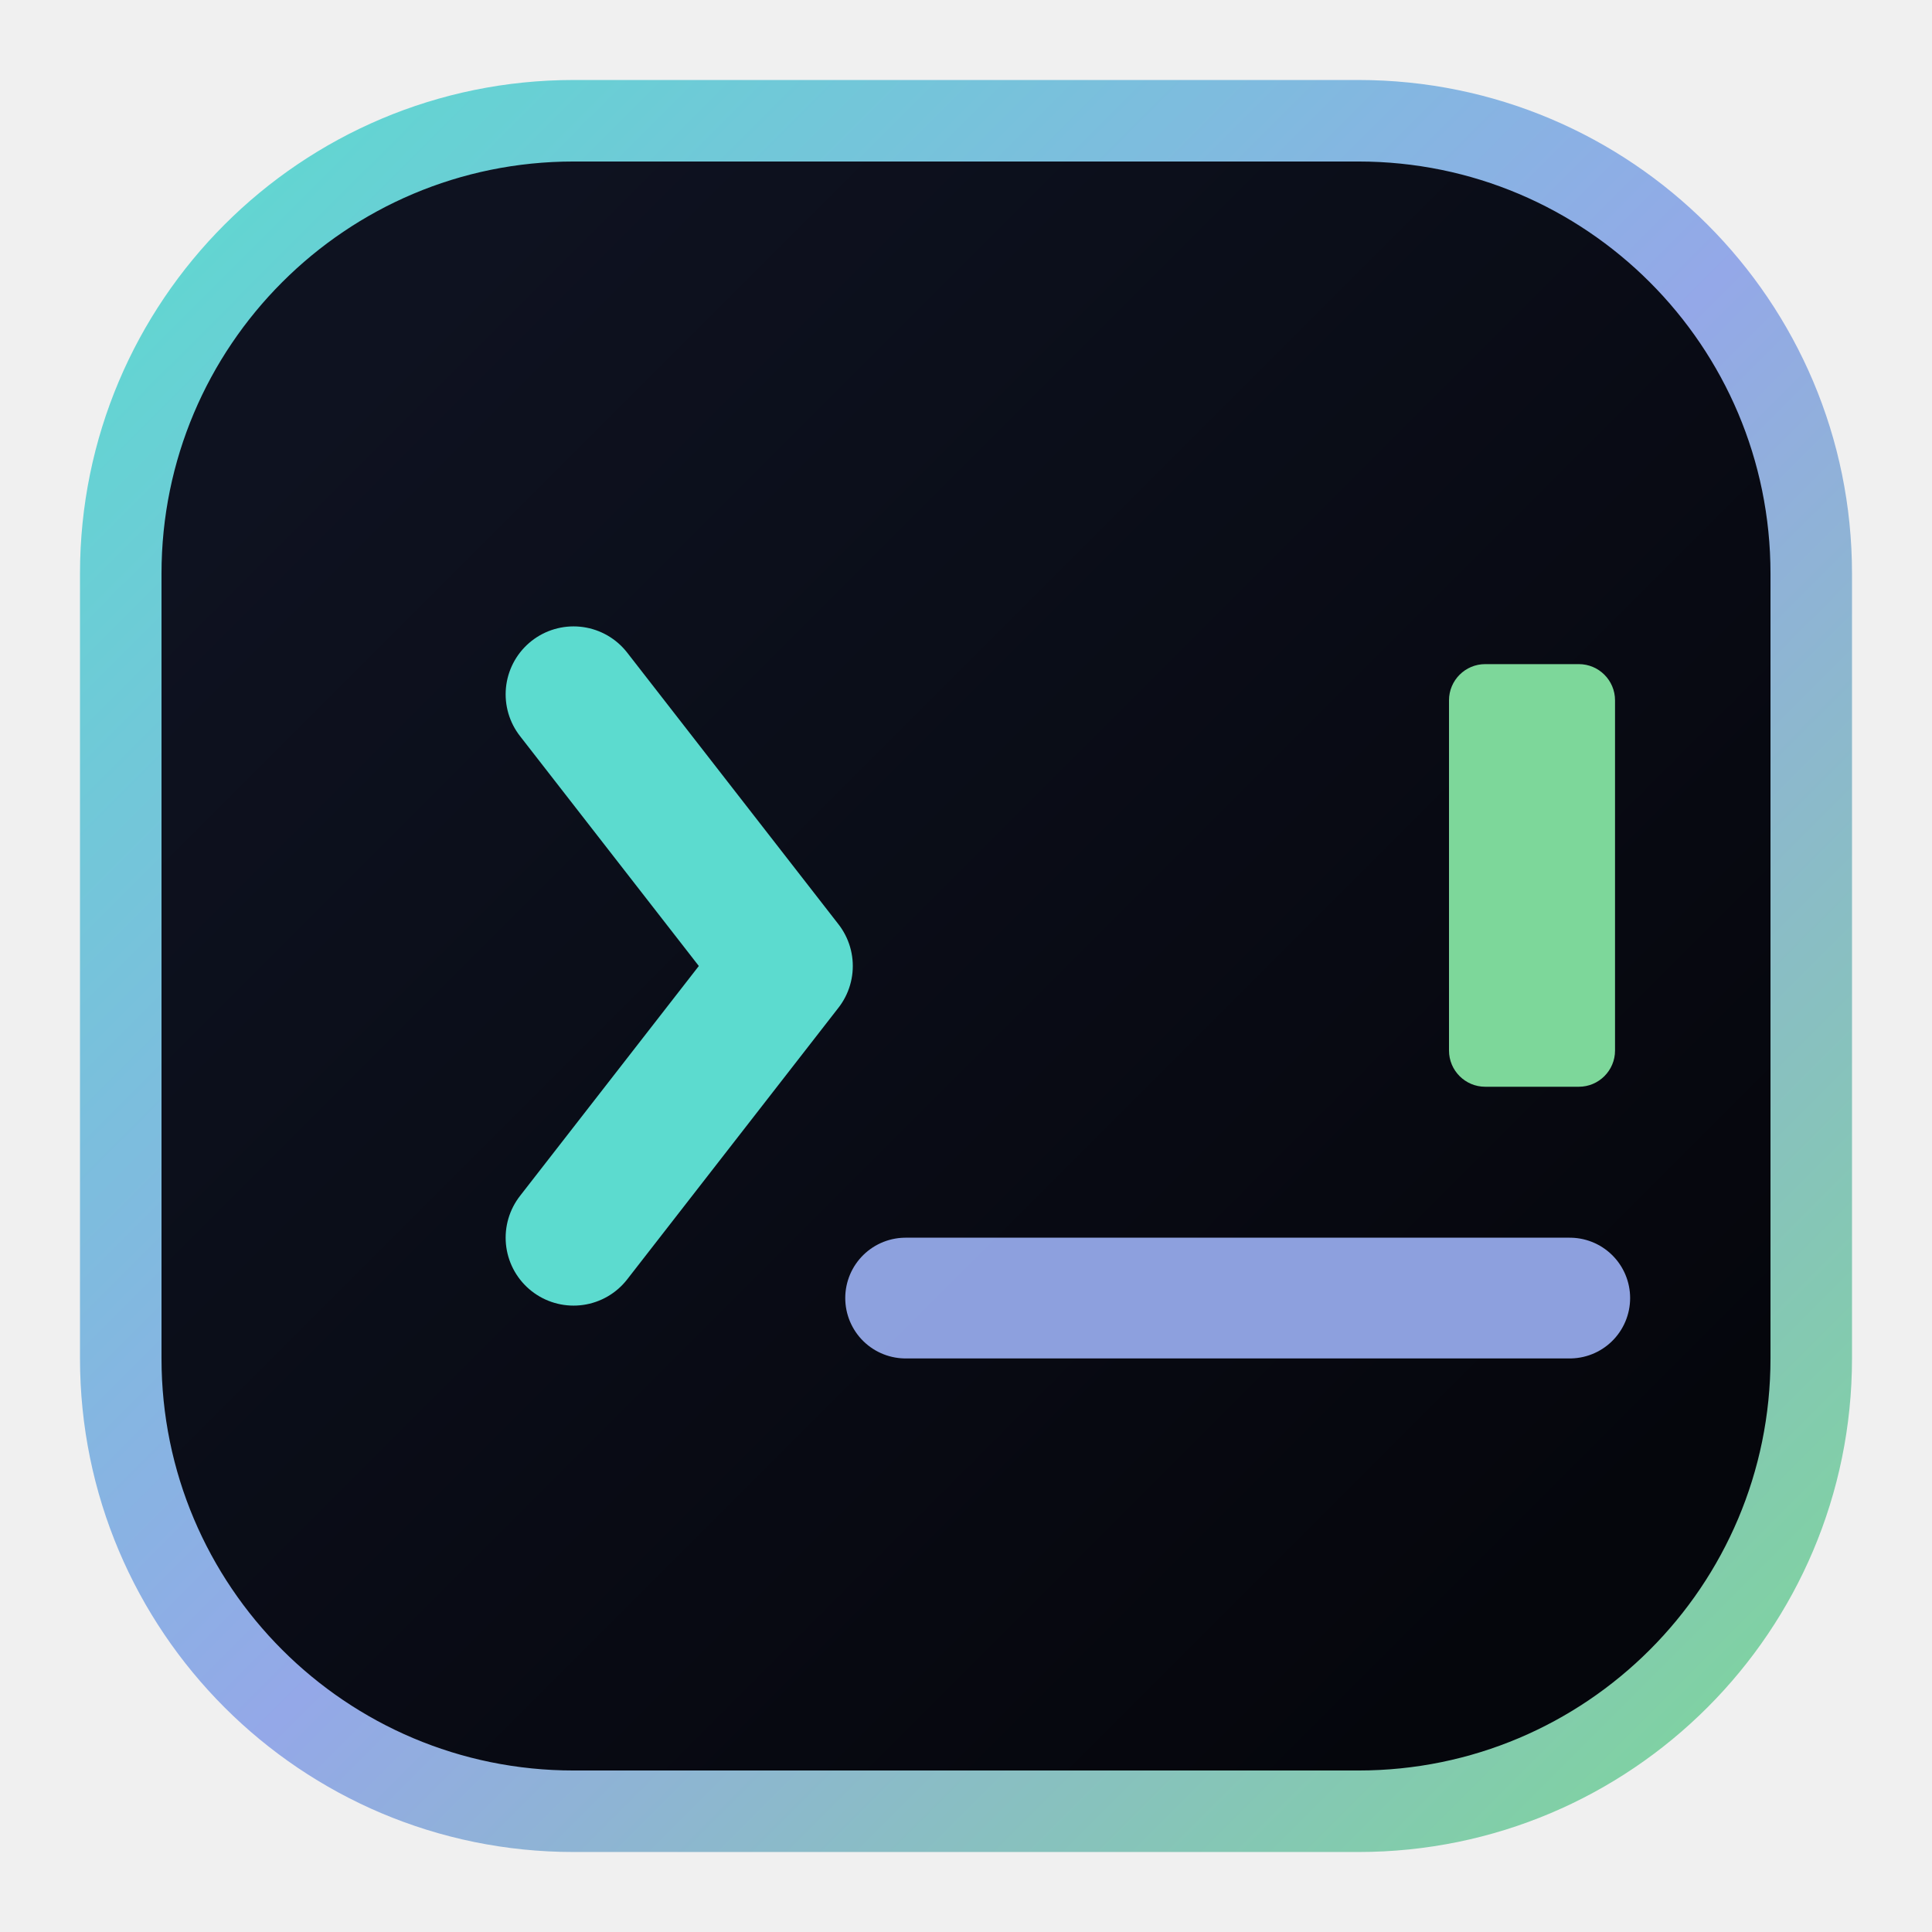
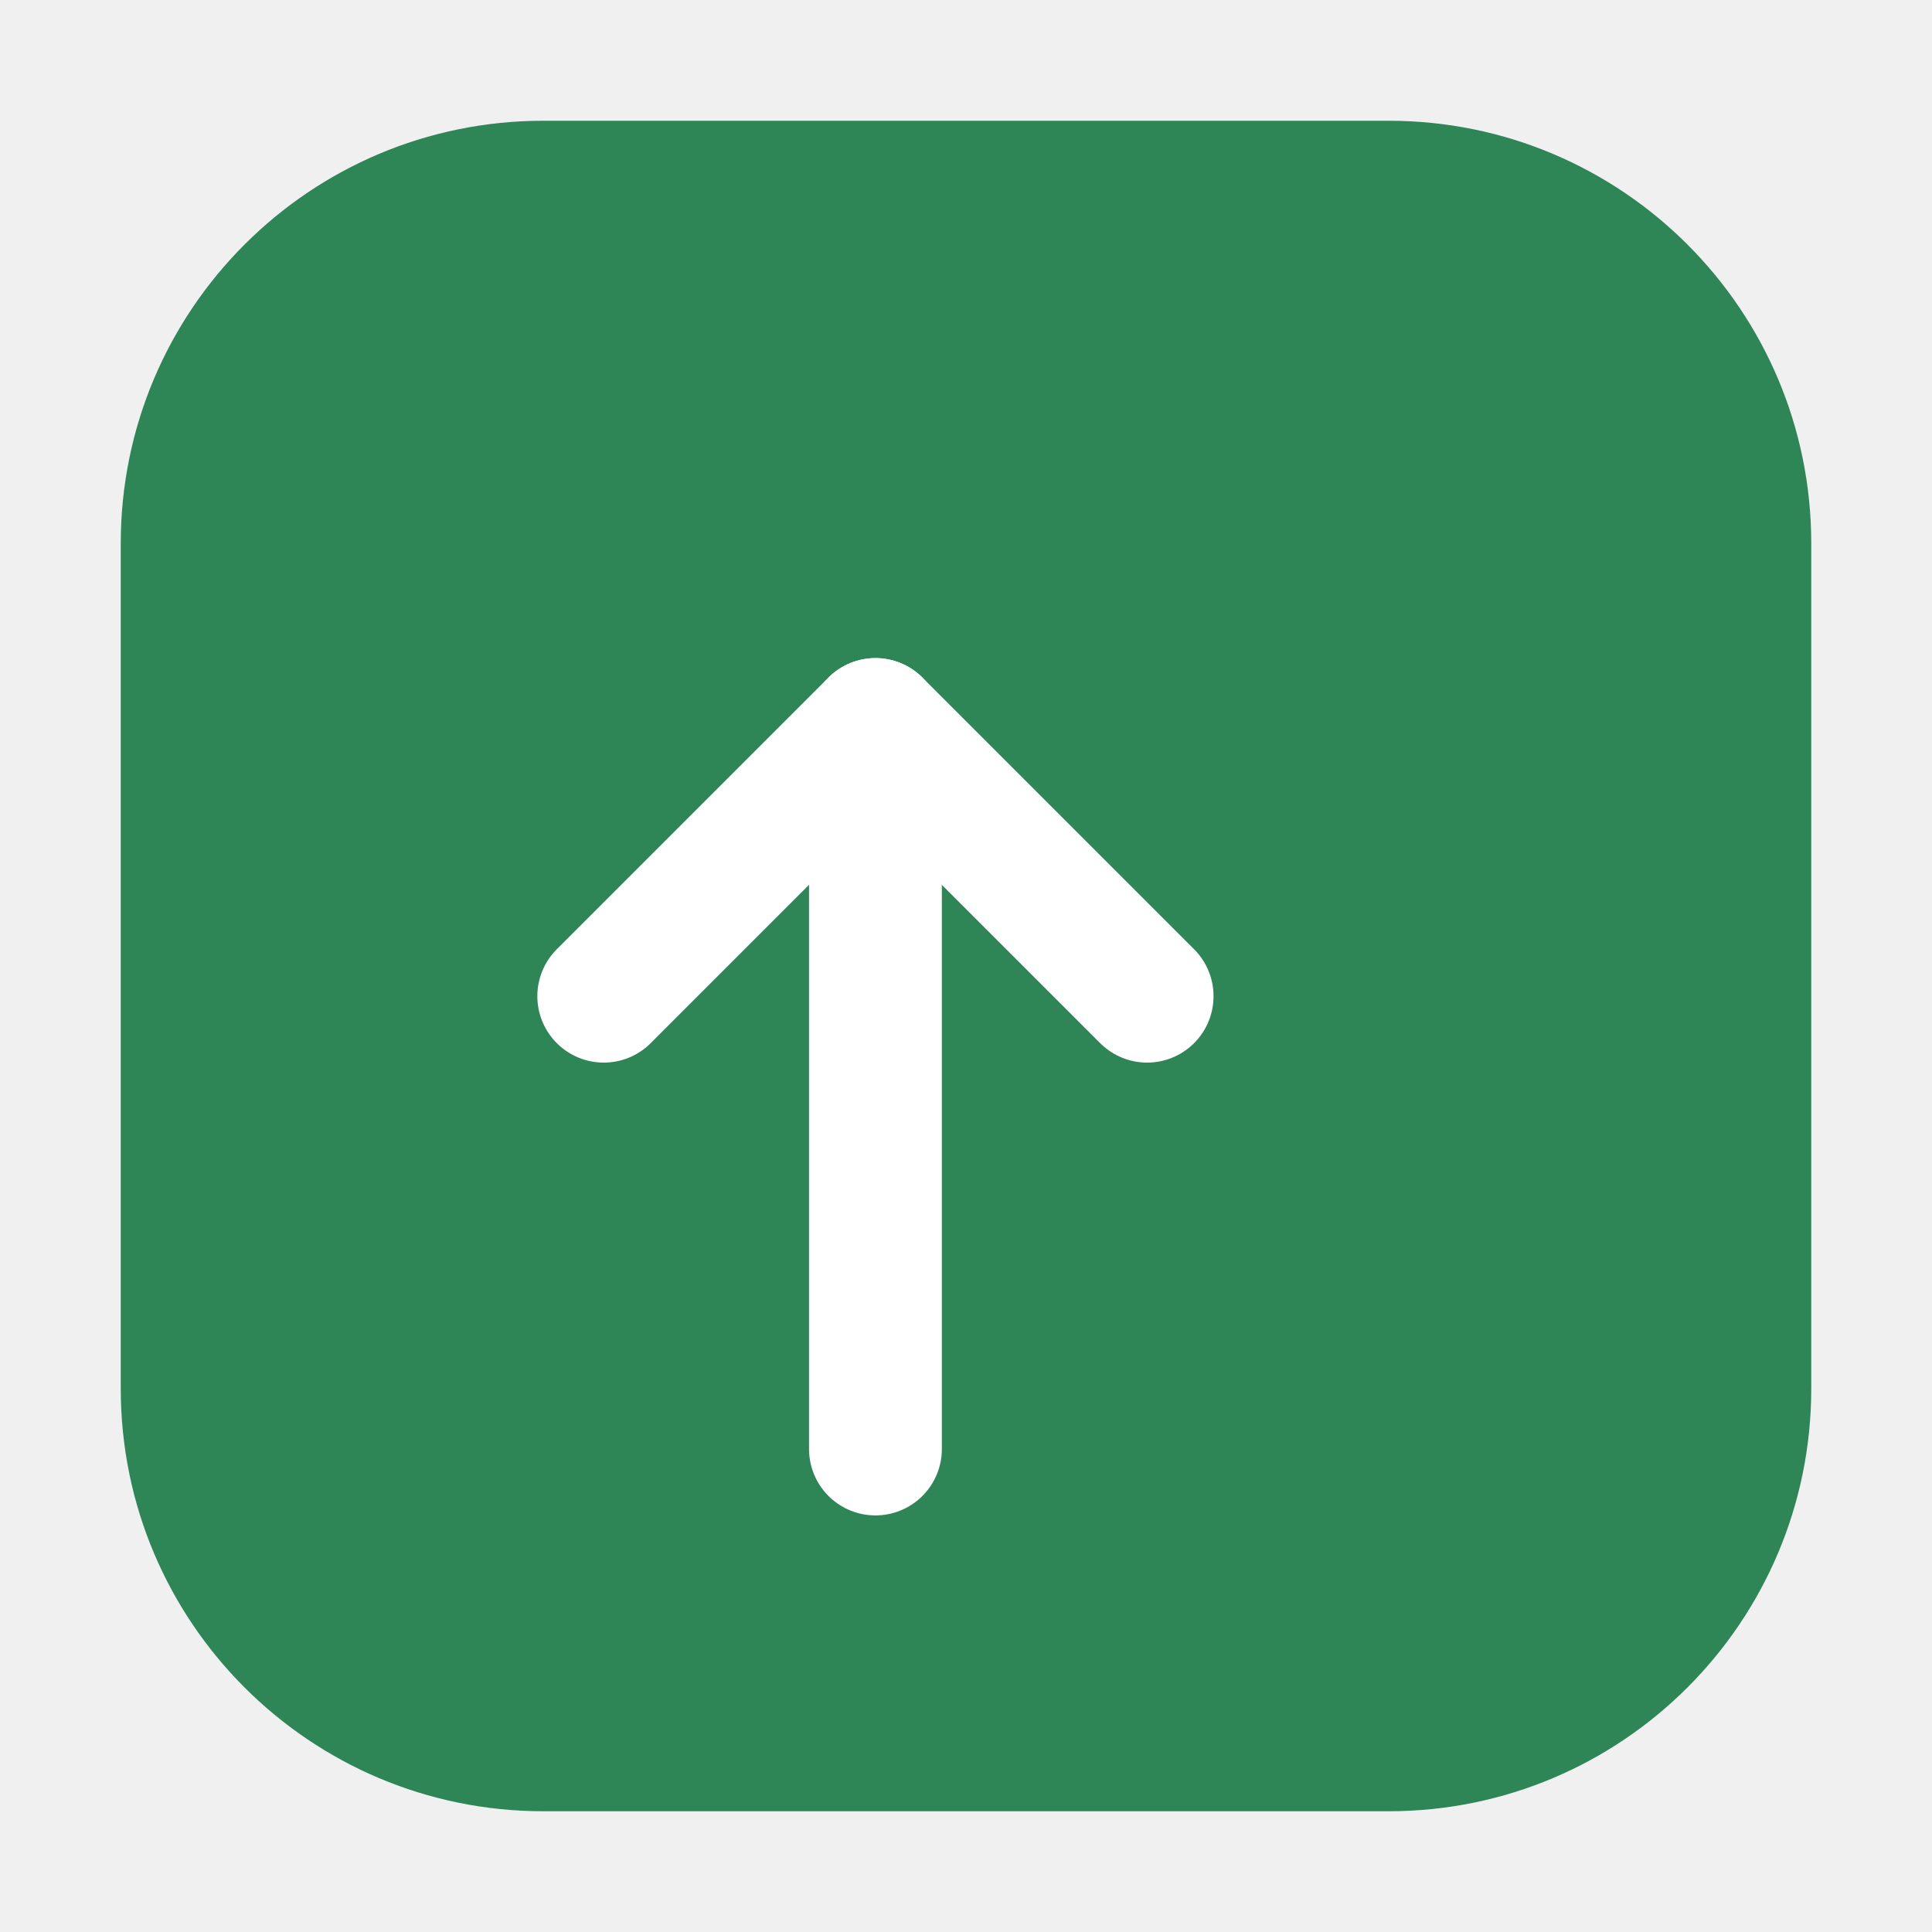
<svg xmlns="http://www.w3.org/2000/svg" viewBox="0 0 32 32" role="img" aria-label="SUMSEC">
-   <defs>
-     <linearGradient id="sumsec-fav-frame" x1="2" y1="2" x2="30" y2="30" gradientUnits="userSpaceOnUse">
-       <stop offset="0%" stop-color="#5cdbcf">
-         <animate attributeName="stop-color" values="#5cdbcf;#94a8e8;#7dd79a;#5cdbcf" dur="5s" repeatCount="indefinite" />
-       </stop>
-       <stop offset="52%" stop-color="#94a8e8">
-         <animate attributeName="stop-color" values="#94a8e8;#7dd79a;#5cdbcf;#94a8e8" dur="5s" repeatCount="indefinite" />
-       </stop>
-       <stop offset="100%" stop-color="#7dd79a">
-         <animate attributeName="stop-color" values="#7dd79a;#5cdbcf;#94a8e8;#7dd79a" dur="5s" repeatCount="indefinite" />
-       </stop>
-     </linearGradient>
-     <linearGradient id="sumsec-fav-fill" x1="6" y1="6" x2="26" y2="26" gradientUnits="userSpaceOnUse">
-       <stop offset="0%" stop-color="#0e1220" />
-       <stop offset="100%" stop-color="#05060c" />
-     </linearGradient>
-   </defs>
-   <rect x="2" y="2" width="28" height="28" rx="7.5" fill="url(#sumsec-fav-fill)" stroke="url(#sumsec-fav-frame)" stroke-width="1.35">
-     <animate attributeName="opacity" values="1;0.92;1" dur="3.2s" repeatCount="indefinite" />
-   </rect>
-   <path d="M9.5 11.5 13 16l-3.5 4.5" fill="none" stroke="#5cdbcf" stroke-width="2.25" stroke-linecap="round" stroke-linejoin="round">
-     <animate attributeName="stroke-opacity" values="0.75;1;0.75" dur="2.8s" repeatCount="indefinite" />
-   </path>
-   <path d="M15 21.5h11" fill="none" stroke="#94a8e8" stroke-width="2" stroke-linecap="round" opacity="0.95">
-     <animate attributeName="opacity" values="0.55;0.98;0.55" dur="2.2s" repeatCount="indefinite" />
-   </path>
-   <rect x="24" y="11" width="2.75" height="7" rx="0.6" fill="#7dd79a">
-     <animate attributeName="opacity" values="1;0.12;1" keyTimes="0;0.45;1" dur="1.1s" repeatCount="indefinite" />
-   </rect>
+   <rect x="2" y="2" width="28" height="28" rx="7" fill="#2e8555" />
+   <path d="M10 16.5 14.5 12 19 16.5" fill="none" stroke="#fff" stroke-width="2.2" stroke-linecap="round" stroke-linejoin="round" />
+   <path d="M14.5 12v12" fill="none" stroke="#fff" stroke-width="2.2" stroke-linecap="round" />
</svg>
